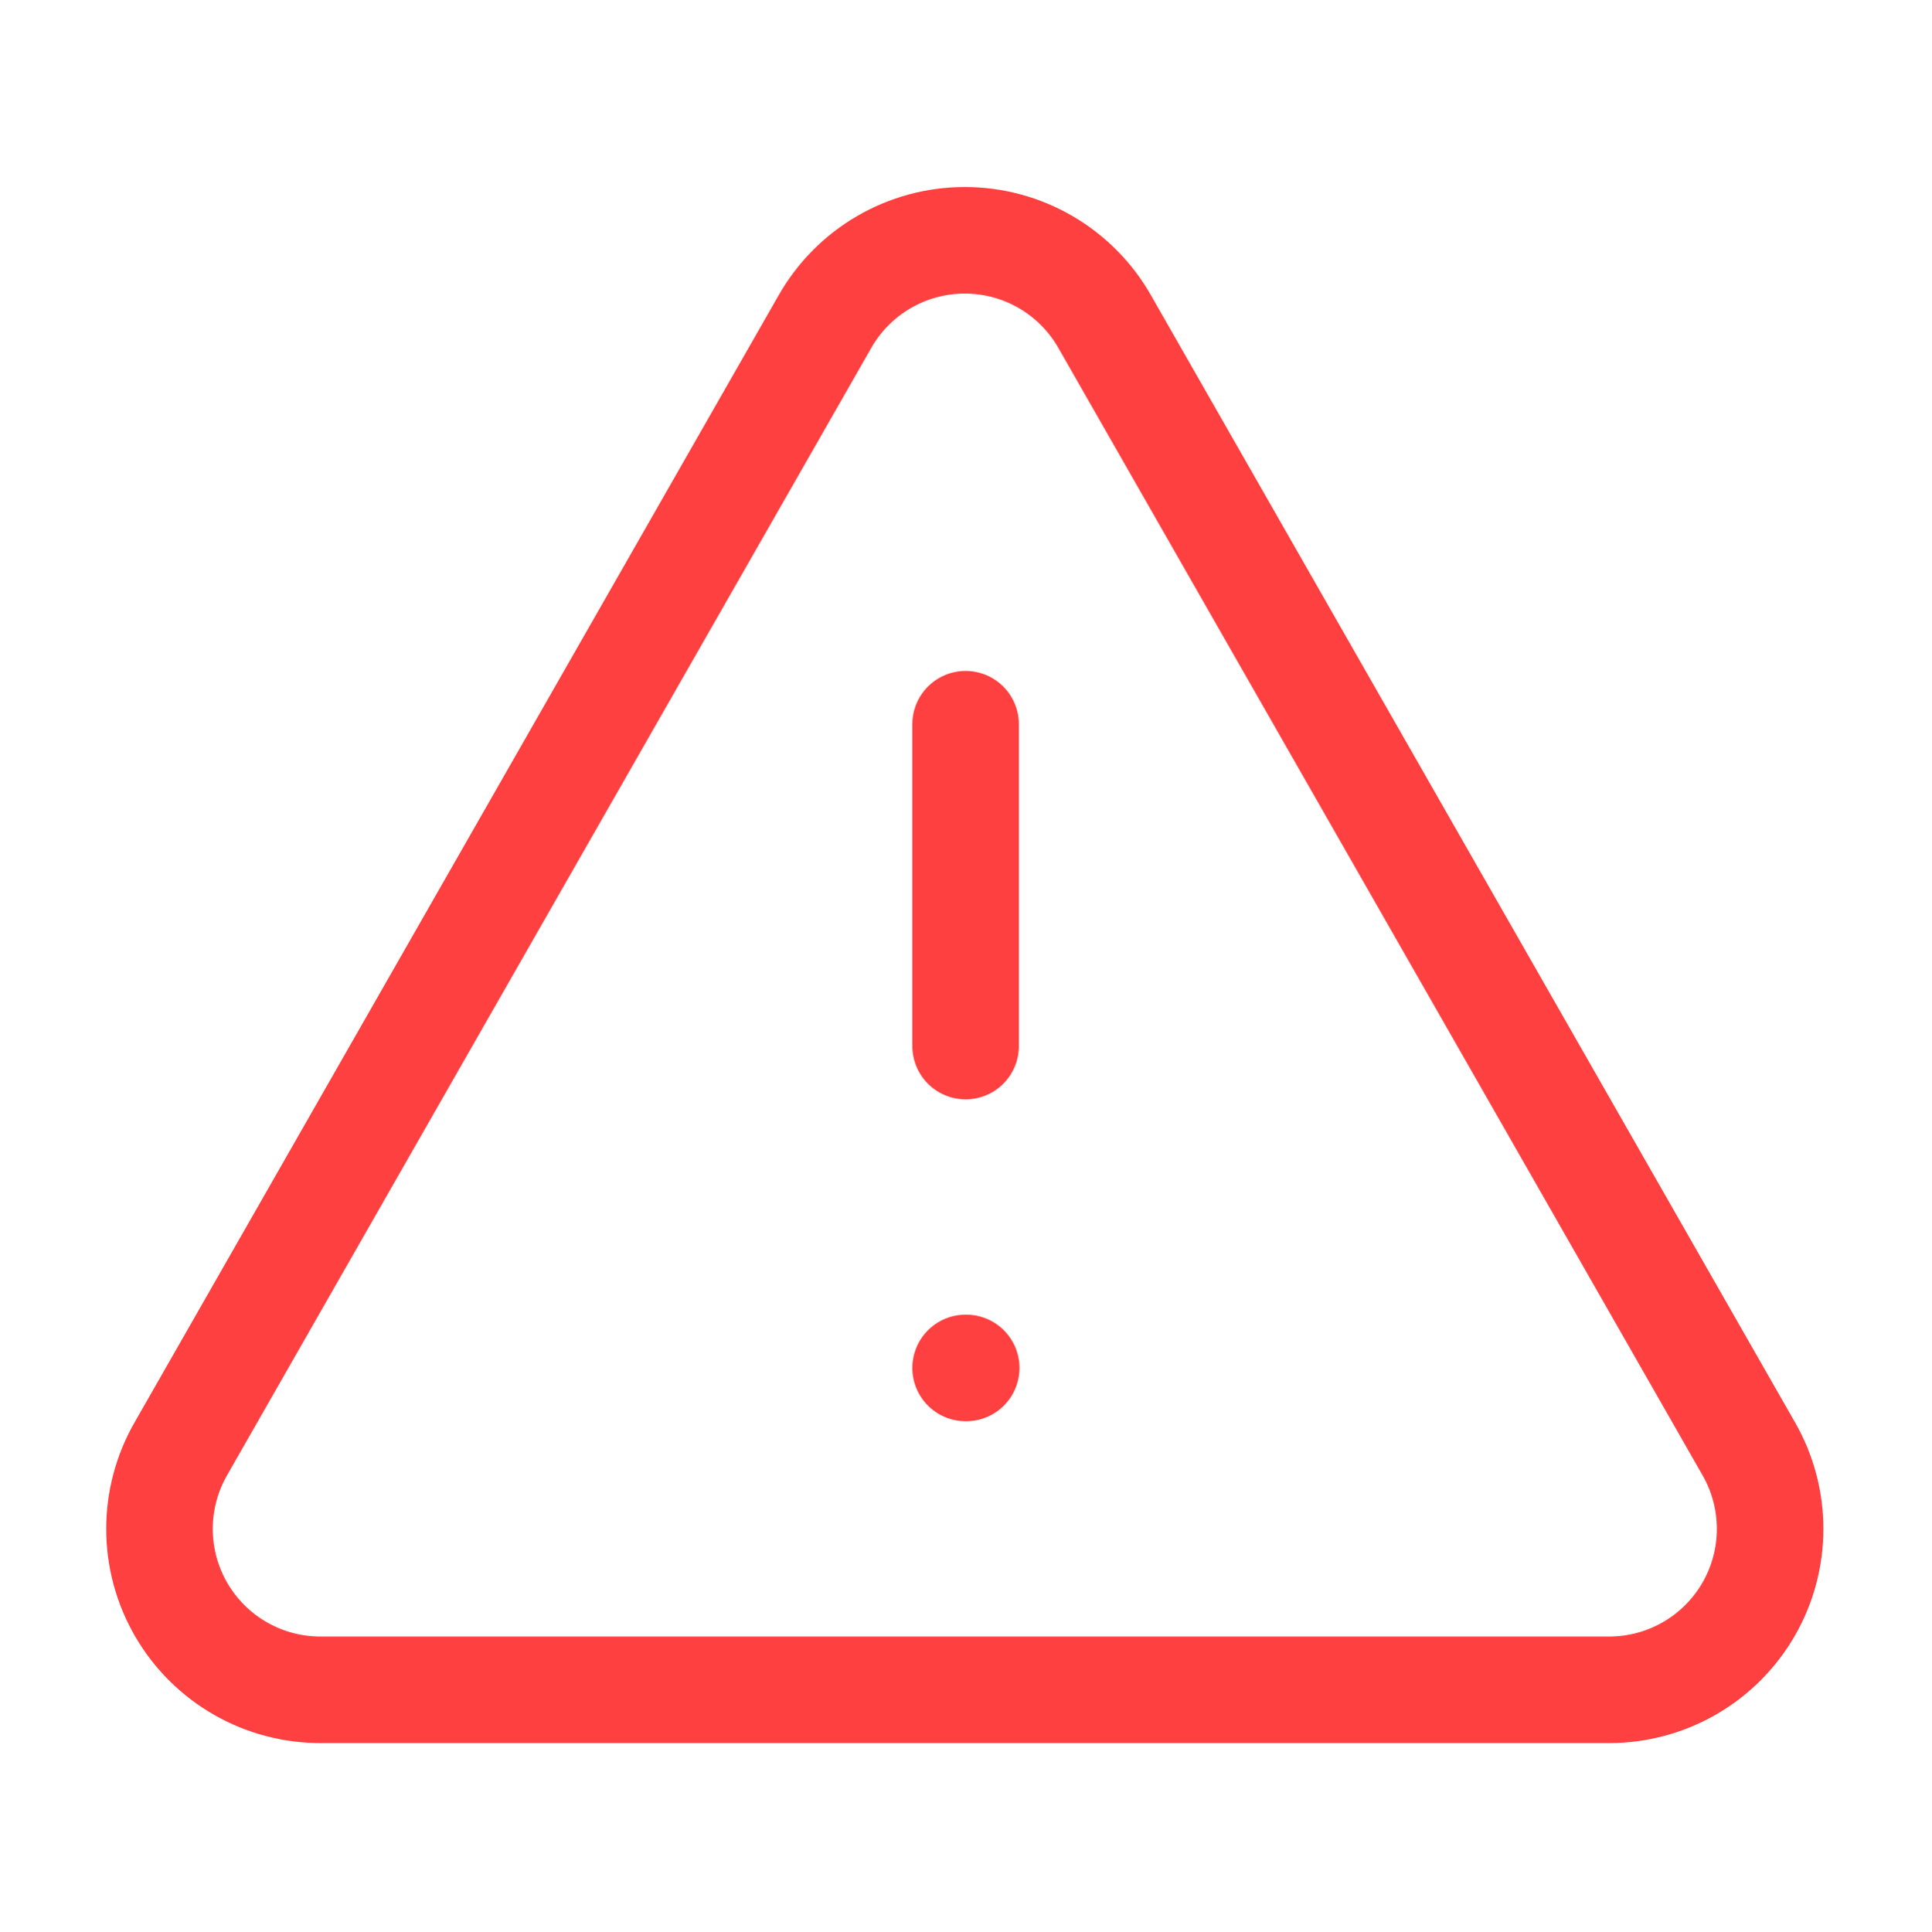
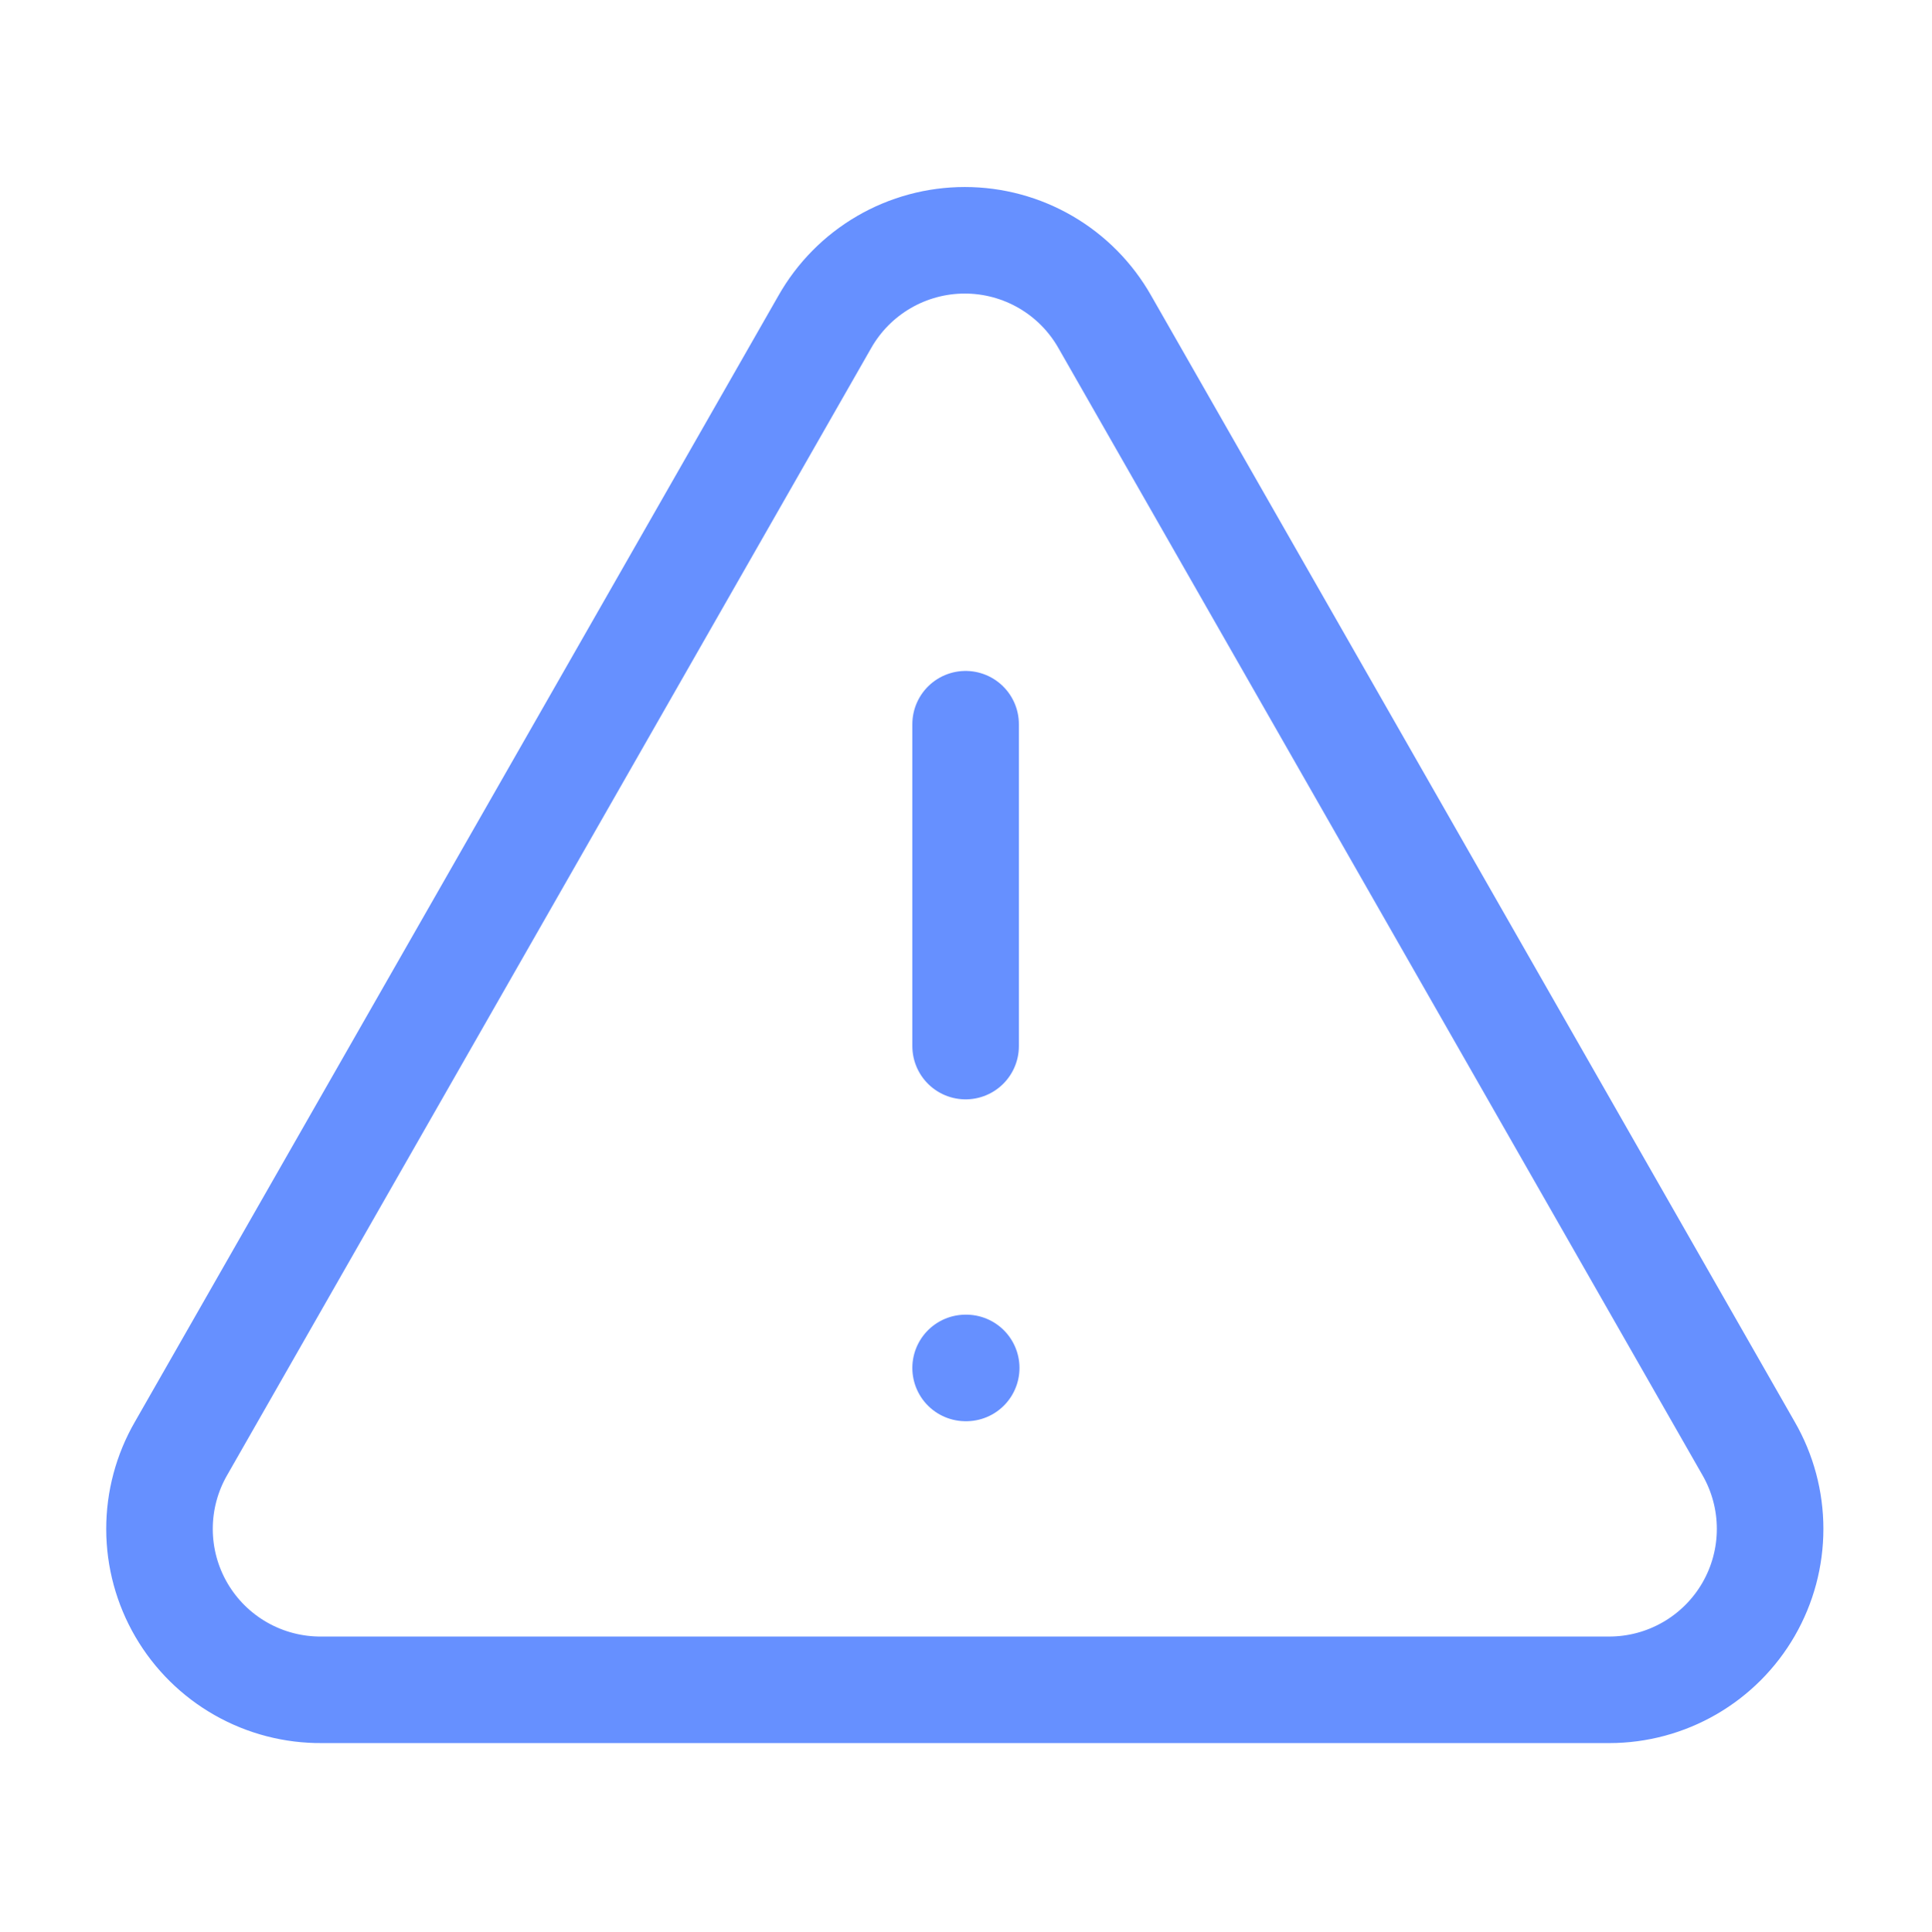
<svg xmlns="http://www.w3.org/2000/svg" width="145" height="145" viewBox="0 0 145 145" fill="none">
-   <path d="M131.285 108.75L82.952 24.167C81.898 22.307 80.37 20.76 78.523 19.684C76.676 18.608 74.577 18.041 72.44 18.041C70.302 18.041 68.203 18.608 66.356 19.684C64.509 20.76 62.981 22.307 61.927 24.167L13.594 108.75C12.528 110.595 11.97 112.689 11.975 114.819C11.979 116.949 12.547 119.04 13.621 120.881C14.694 122.721 16.235 124.244 18.087 125.297C19.939 126.35 22.036 126.894 24.167 126.875H120.833C122.953 126.873 125.036 126.313 126.871 125.251C128.706 124.19 130.229 122.664 131.289 120.828C132.348 118.991 132.905 116.909 132.904 114.789C132.904 112.669 132.345 110.586 131.285 108.75Z" stroke="#FF4040" stroke-width="8" stroke-linecap="round" stroke-linejoin="round" />
-   <path d="M72.5 54.375V78.542" stroke="#FF4040" stroke-width="8" stroke-linecap="round" stroke-linejoin="round" />
-   <path d="M72.5 102.708H72.545" stroke="#FF4040" stroke-width="8" stroke-linecap="round" stroke-linejoin="round" />
+   <path d="M131.285 108.75L82.952 24.167C81.898 22.307 80.37 20.76 78.523 19.684C76.676 18.608 74.577 18.041 72.44 18.041C70.302 18.041 68.203 18.608 66.356 19.684C64.509 20.76 62.981 22.307 61.927 24.167L13.594 108.75C12.528 110.595 11.97 112.689 11.975 114.819C11.979 116.949 12.547 119.04 13.621 120.881C14.694 122.721 16.235 124.244 18.087 125.297C19.939 126.35 22.036 126.894 24.167 126.875H120.833C122.953 126.873 125.036 126.313 126.871 125.251C128.706 124.19 130.229 122.664 131.289 120.828C132.348 118.991 132.905 116.909 132.904 114.789C132.904 112.669 132.345 110.586 131.285 108.75Z" stroke="#6690FF" stroke-width="8" stroke-linecap="round" stroke-linejoin="round" />
+   <path d="M72.5 54.375V78.542" stroke="#6690FF" stroke-width="8" stroke-linecap="round" stroke-linejoin="round" />
+   <path d="M72.5 102.708H72.545" stroke="#6690FF" stroke-width="8" stroke-linecap="round" stroke-linejoin="round" />
</svg>
